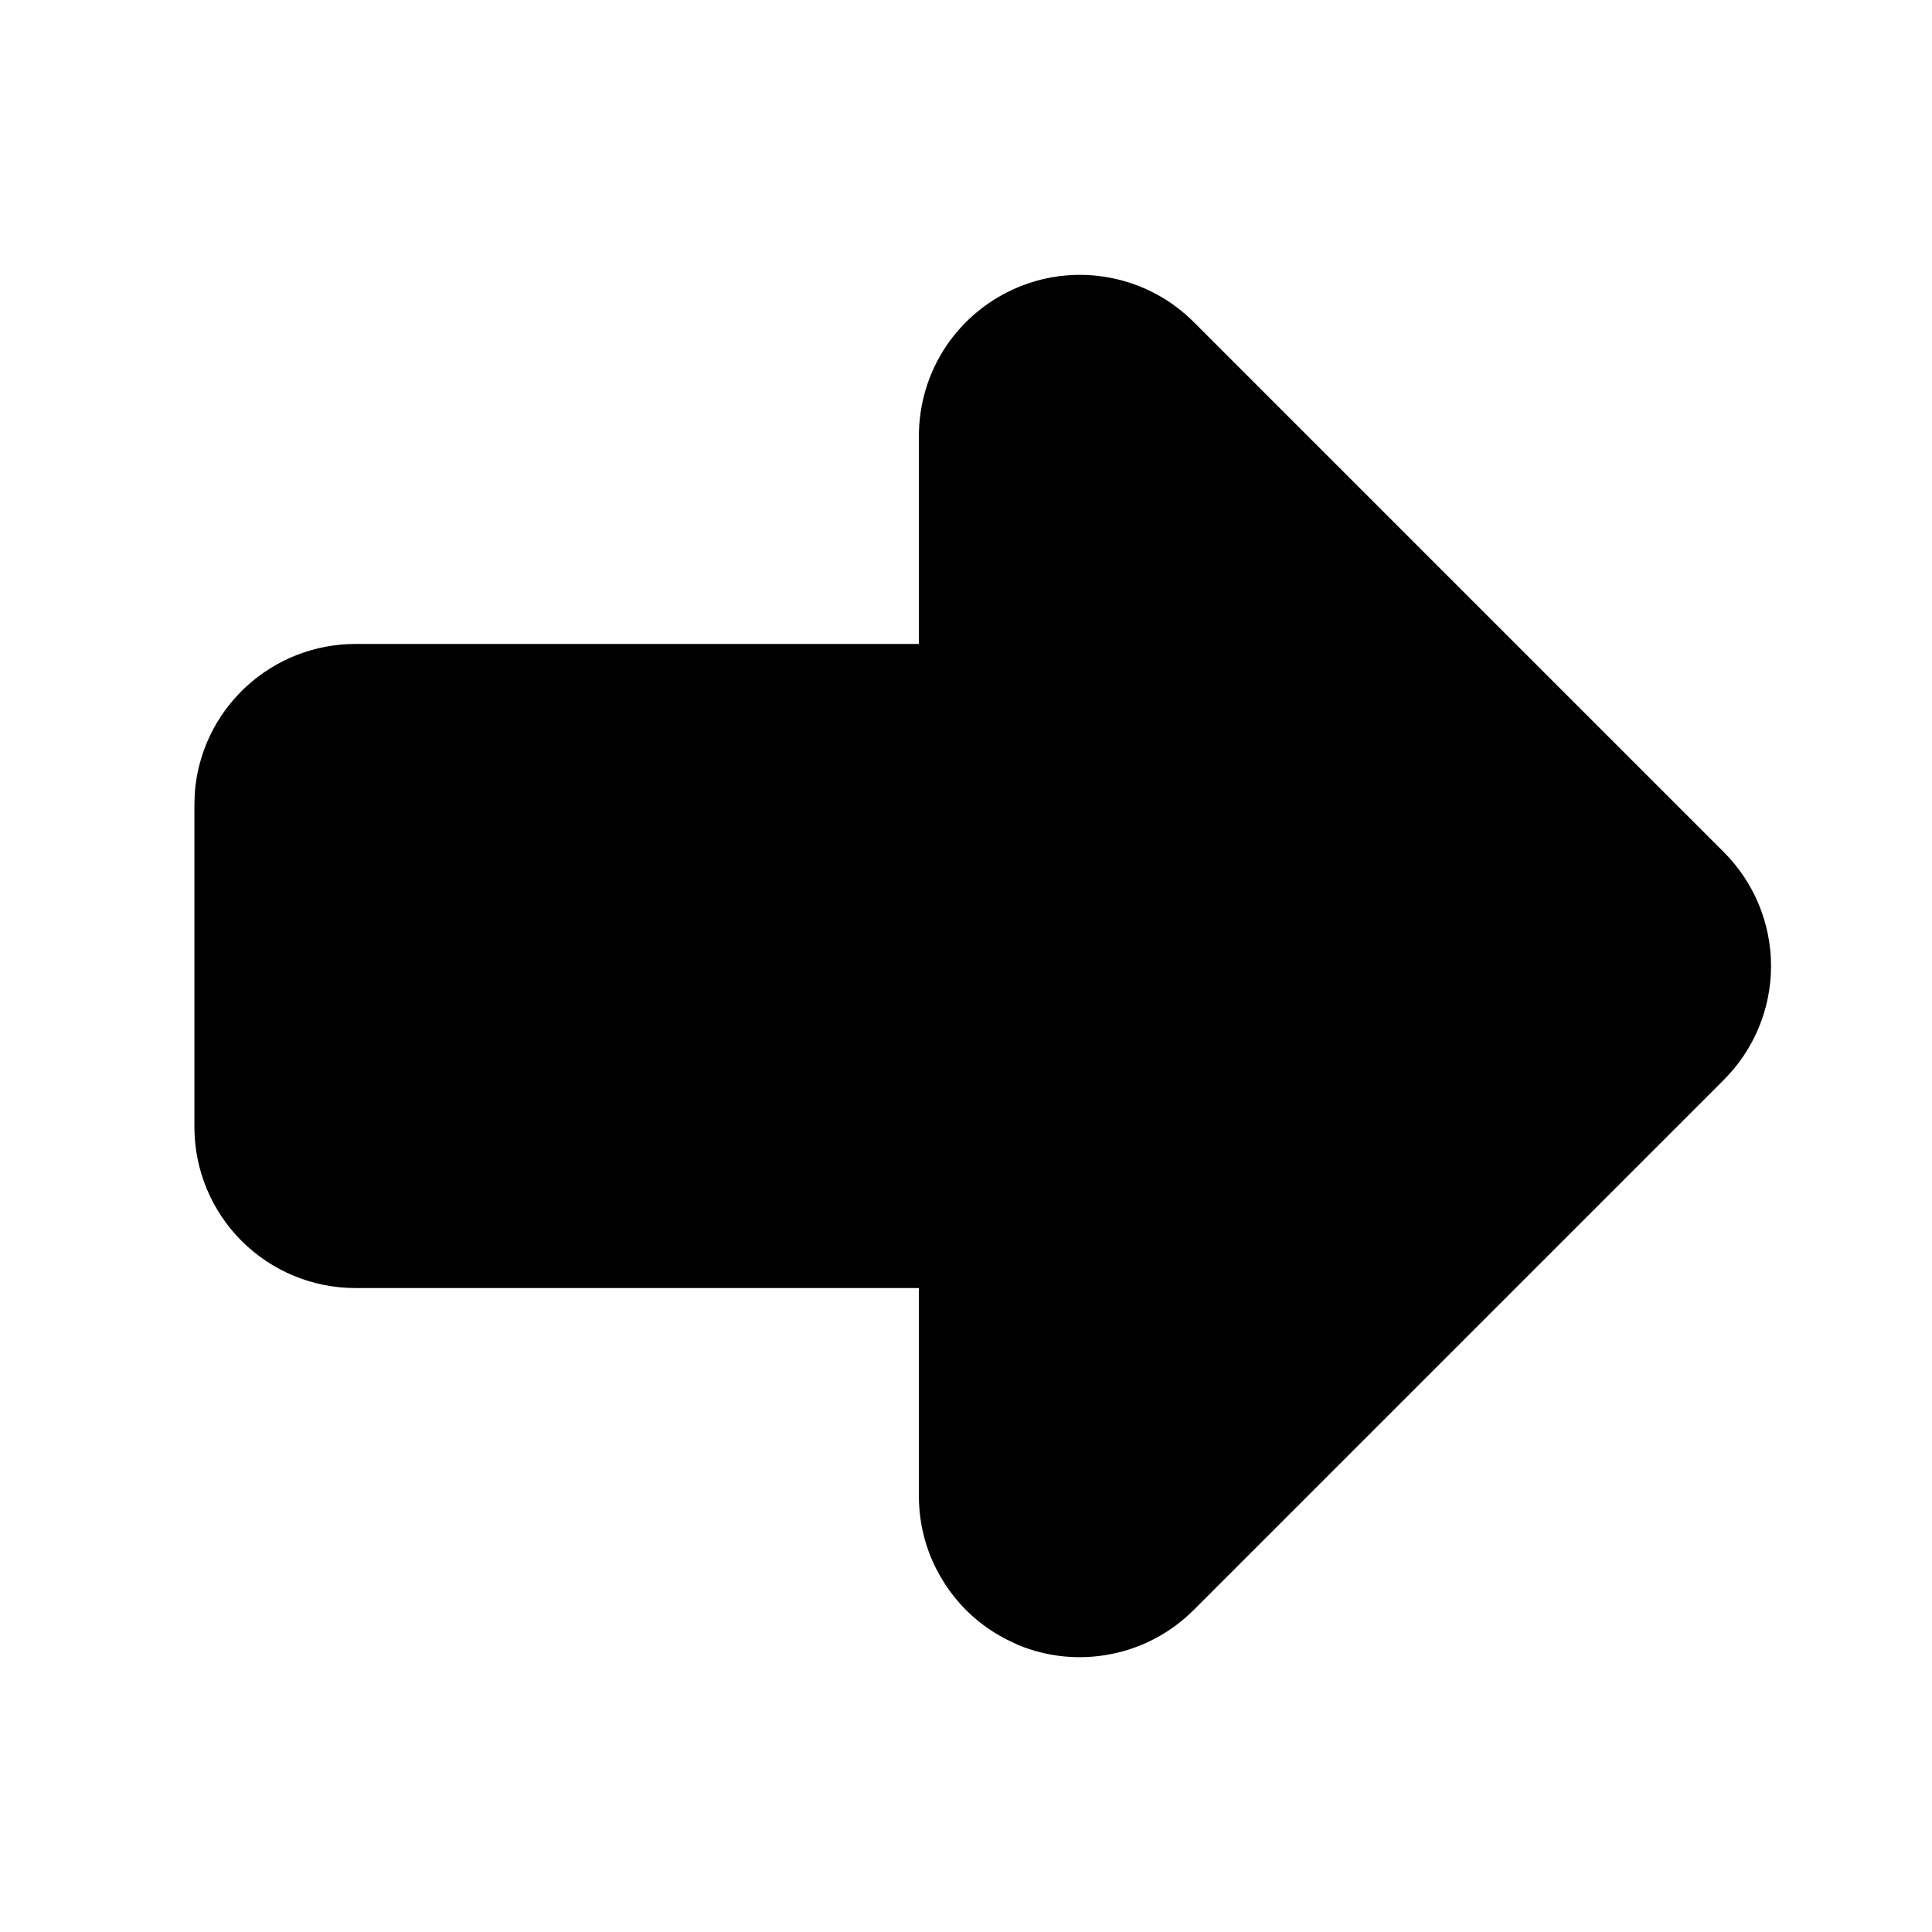
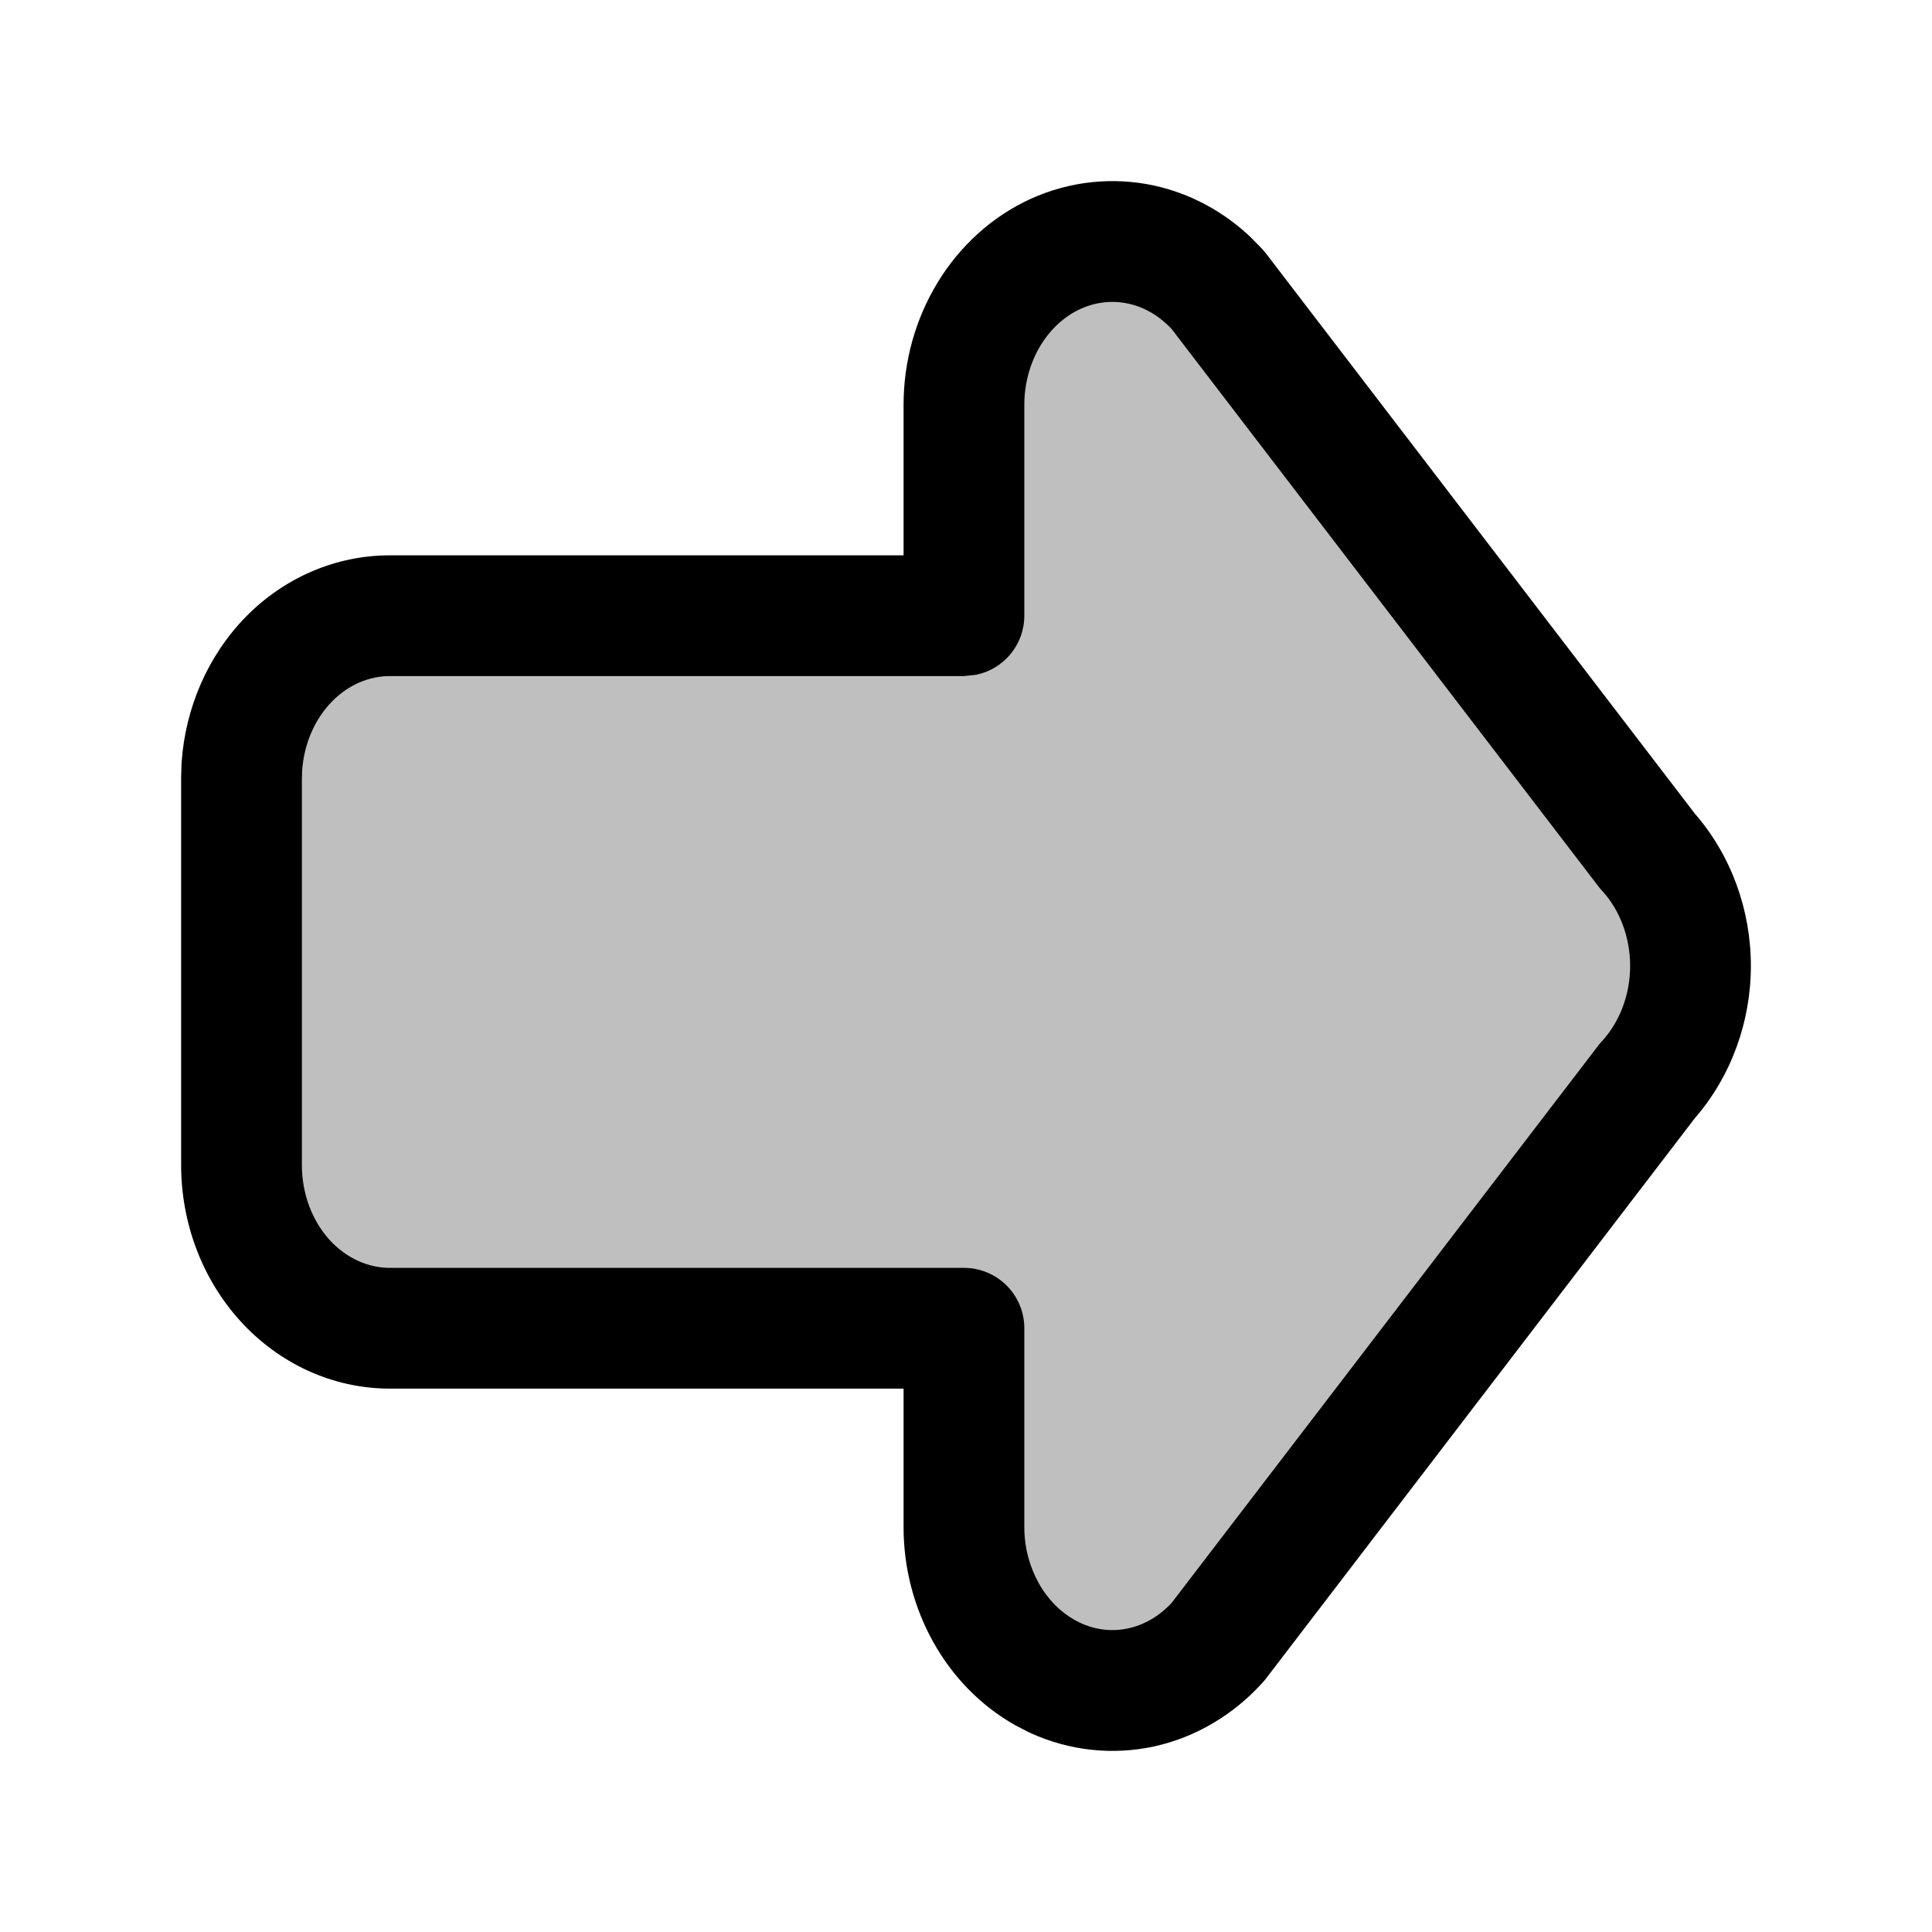
<svg xmlns="http://www.w3.org/2000/svg" width="16" height="16" viewBox="0 0 16 16" fill="none">
-   <path d="M9.886 2.667L14.276 7.057C14.526 7.307 14.667 7.646 14.667 8C14.667 8.354 14.526 8.693 14.276 8.943L9.886 13.333C9.699 13.52 9.462 13.647 9.203 13.698C8.944 13.75 8.676 13.724 8.432 13.623L8.336 13.577C8.117 13.466 7.934 13.296 7.806 13.086C7.677 12.877 7.61 12.636 7.61 12.391V10.667H2.943C2.589 10.667 2.25 10.526 2 10.276C1.75 10.026 1.61 9.687 1.61 9.333V6.667L1.613 6.567C1.638 6.231 1.789 5.918 2.036 5.689C2.283 5.46 2.607 5.333 2.943 5.333L7.61 5.333V3.609C7.61 3.346 7.688 3.088 7.834 2.869C7.981 2.65 8.189 2.479 8.433 2.378C8.676 2.277 8.944 2.25 9.203 2.302C9.462 2.353 9.699 2.48 9.886 2.667Z" fill="currentColor" />
+   <path d="M13.64 7.044L10.081 2.396C9.909 2.207 9.69 2.078 9.452 2.026C9.214 1.974 8.967 2.001 8.742 2.103C8.518 2.205 8.326 2.378 8.191 2.601C8.056 2.823 7.984 3.084 7.984 3.351V5.098C7.984 5.098 3.539 5.098 3.229 5.098C2.919 5.098 2.62 5.227 2.393 5.459C2.166 5.691 2.026 6.008 2.003 6.348L2 6.45V9.648C2 10.007 2.129 10.351 2.36 10.604C2.59 10.858 2.903 11 3.229 11H7.984L7.984 12.648C7.984 12.897 8.046 13.141 8.164 13.353C8.282 13.566 8.451 13.738 8.653 13.851L8.742 13.897C8.966 13.999 9.214 14.026 9.452 13.974C9.69 13.922 9.909 13.793 10.081 13.604L13.64 8.955C13.871 8.701 14 8.358 14 7.999C14 7.641 13.871 7.297 13.64 7.044Z" fill="currentColor" fill-opacity="0.25" />
+   <path d="M7.483 3.352C7.483 2.995 7.58 2.644 7.764 2.341C7.948 2.038 8.214 1.794 8.535 1.647C8.857 1.501 9.214 1.462 9.559 1.537C9.86 1.603 10.135 1.753 10.358 1.965L10.451 2.06L10.479 2.092L14.035 6.737C14.337 7.084 14.5 7.536 14.5 7.999C14.5 8.461 14.337 8.913 14.037 9.259L10.479 13.908C10.47 13.919 10.461 13.93 10.451 13.94C10.213 14.202 9.903 14.387 9.559 14.463C9.213 14.538 8.856 14.499 8.534 14.352C8.527 14.349 8.52 14.345 8.513 14.342L8.424 14.296C8.418 14.293 8.413 14.29 8.407 14.287C8.121 14.126 7.888 13.885 7.728 13.597C7.567 13.308 7.483 12.98 7.483 12.648V11.5H3.229C2.754 11.5 2.31 11.292 1.99 10.94C1.672 10.59 1.5 10.125 1.5 9.648V6.435L1.503 6.333L1.504 6.314C1.535 5.862 1.721 5.43 2.036 5.108C2.352 4.786 2.777 4.599 3.229 4.599H7.483V3.352ZM8.483 5.099C8.483 5.34 8.312 5.541 8.085 5.588L7.983 5.599H3.229C3.06 5.599 2.888 5.668 2.75 5.809C2.61 5.951 2.518 6.155 2.502 6.383L2.5 6.465V9.648C2.5 9.889 2.587 10.111 2.729 10.268C2.871 10.423 3.052 10.5 3.229 10.5H7.983C8.26 10.5 8.483 10.724 8.483 11V12.648C8.483 12.814 8.526 12.974 8.602 13.11C8.677 13.246 8.782 13.349 8.898 13.415L8.951 13.442C9.078 13.5 9.214 13.514 9.345 13.485C9.474 13.457 9.6 13.386 9.704 13.273L13.243 8.65C13.252 8.639 13.261 8.628 13.271 8.618C13.413 8.461 13.5 8.239 13.5 7.999C13.5 7.759 13.413 7.537 13.271 7.38C13.261 7.37 13.252 7.359 13.243 7.348L9.704 2.726C9.6 2.614 9.475 2.543 9.346 2.515C9.214 2.486 9.077 2.5 8.949 2.558C8.821 2.616 8.704 2.719 8.618 2.86C8.532 3.002 8.483 3.173 8.483 3.352V5.099Z" fill="currentColor" />
</svg>
